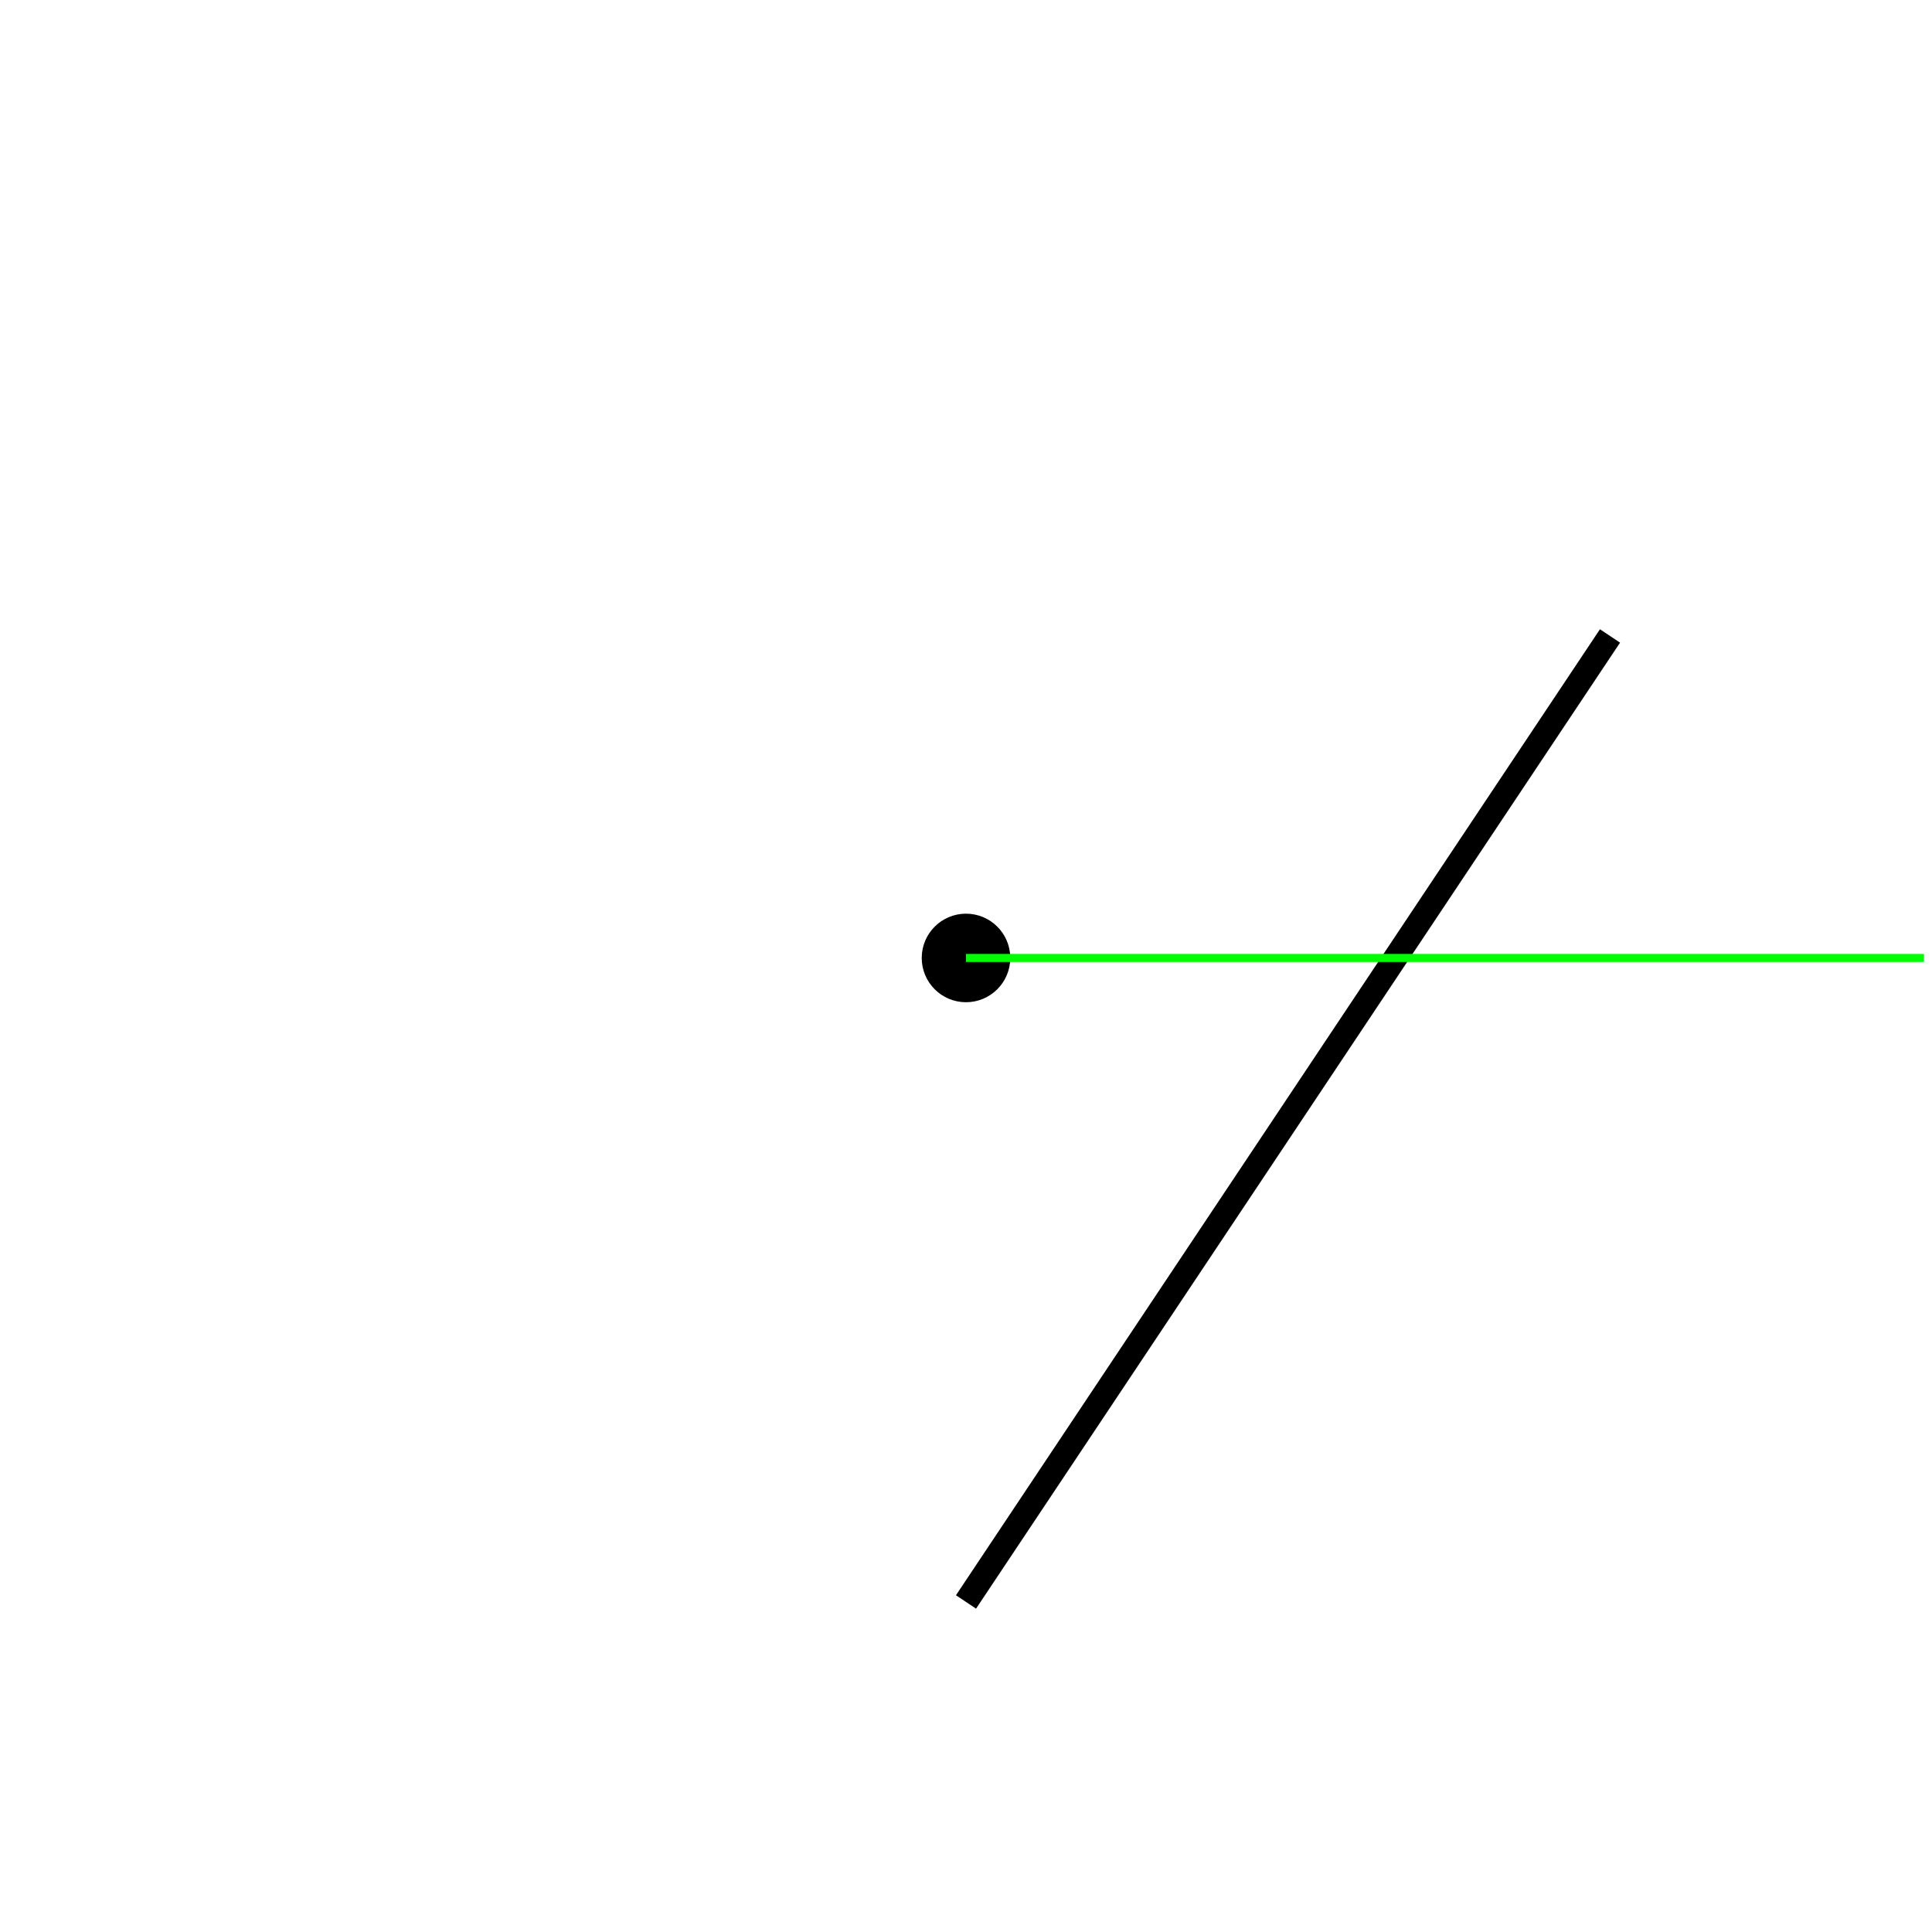
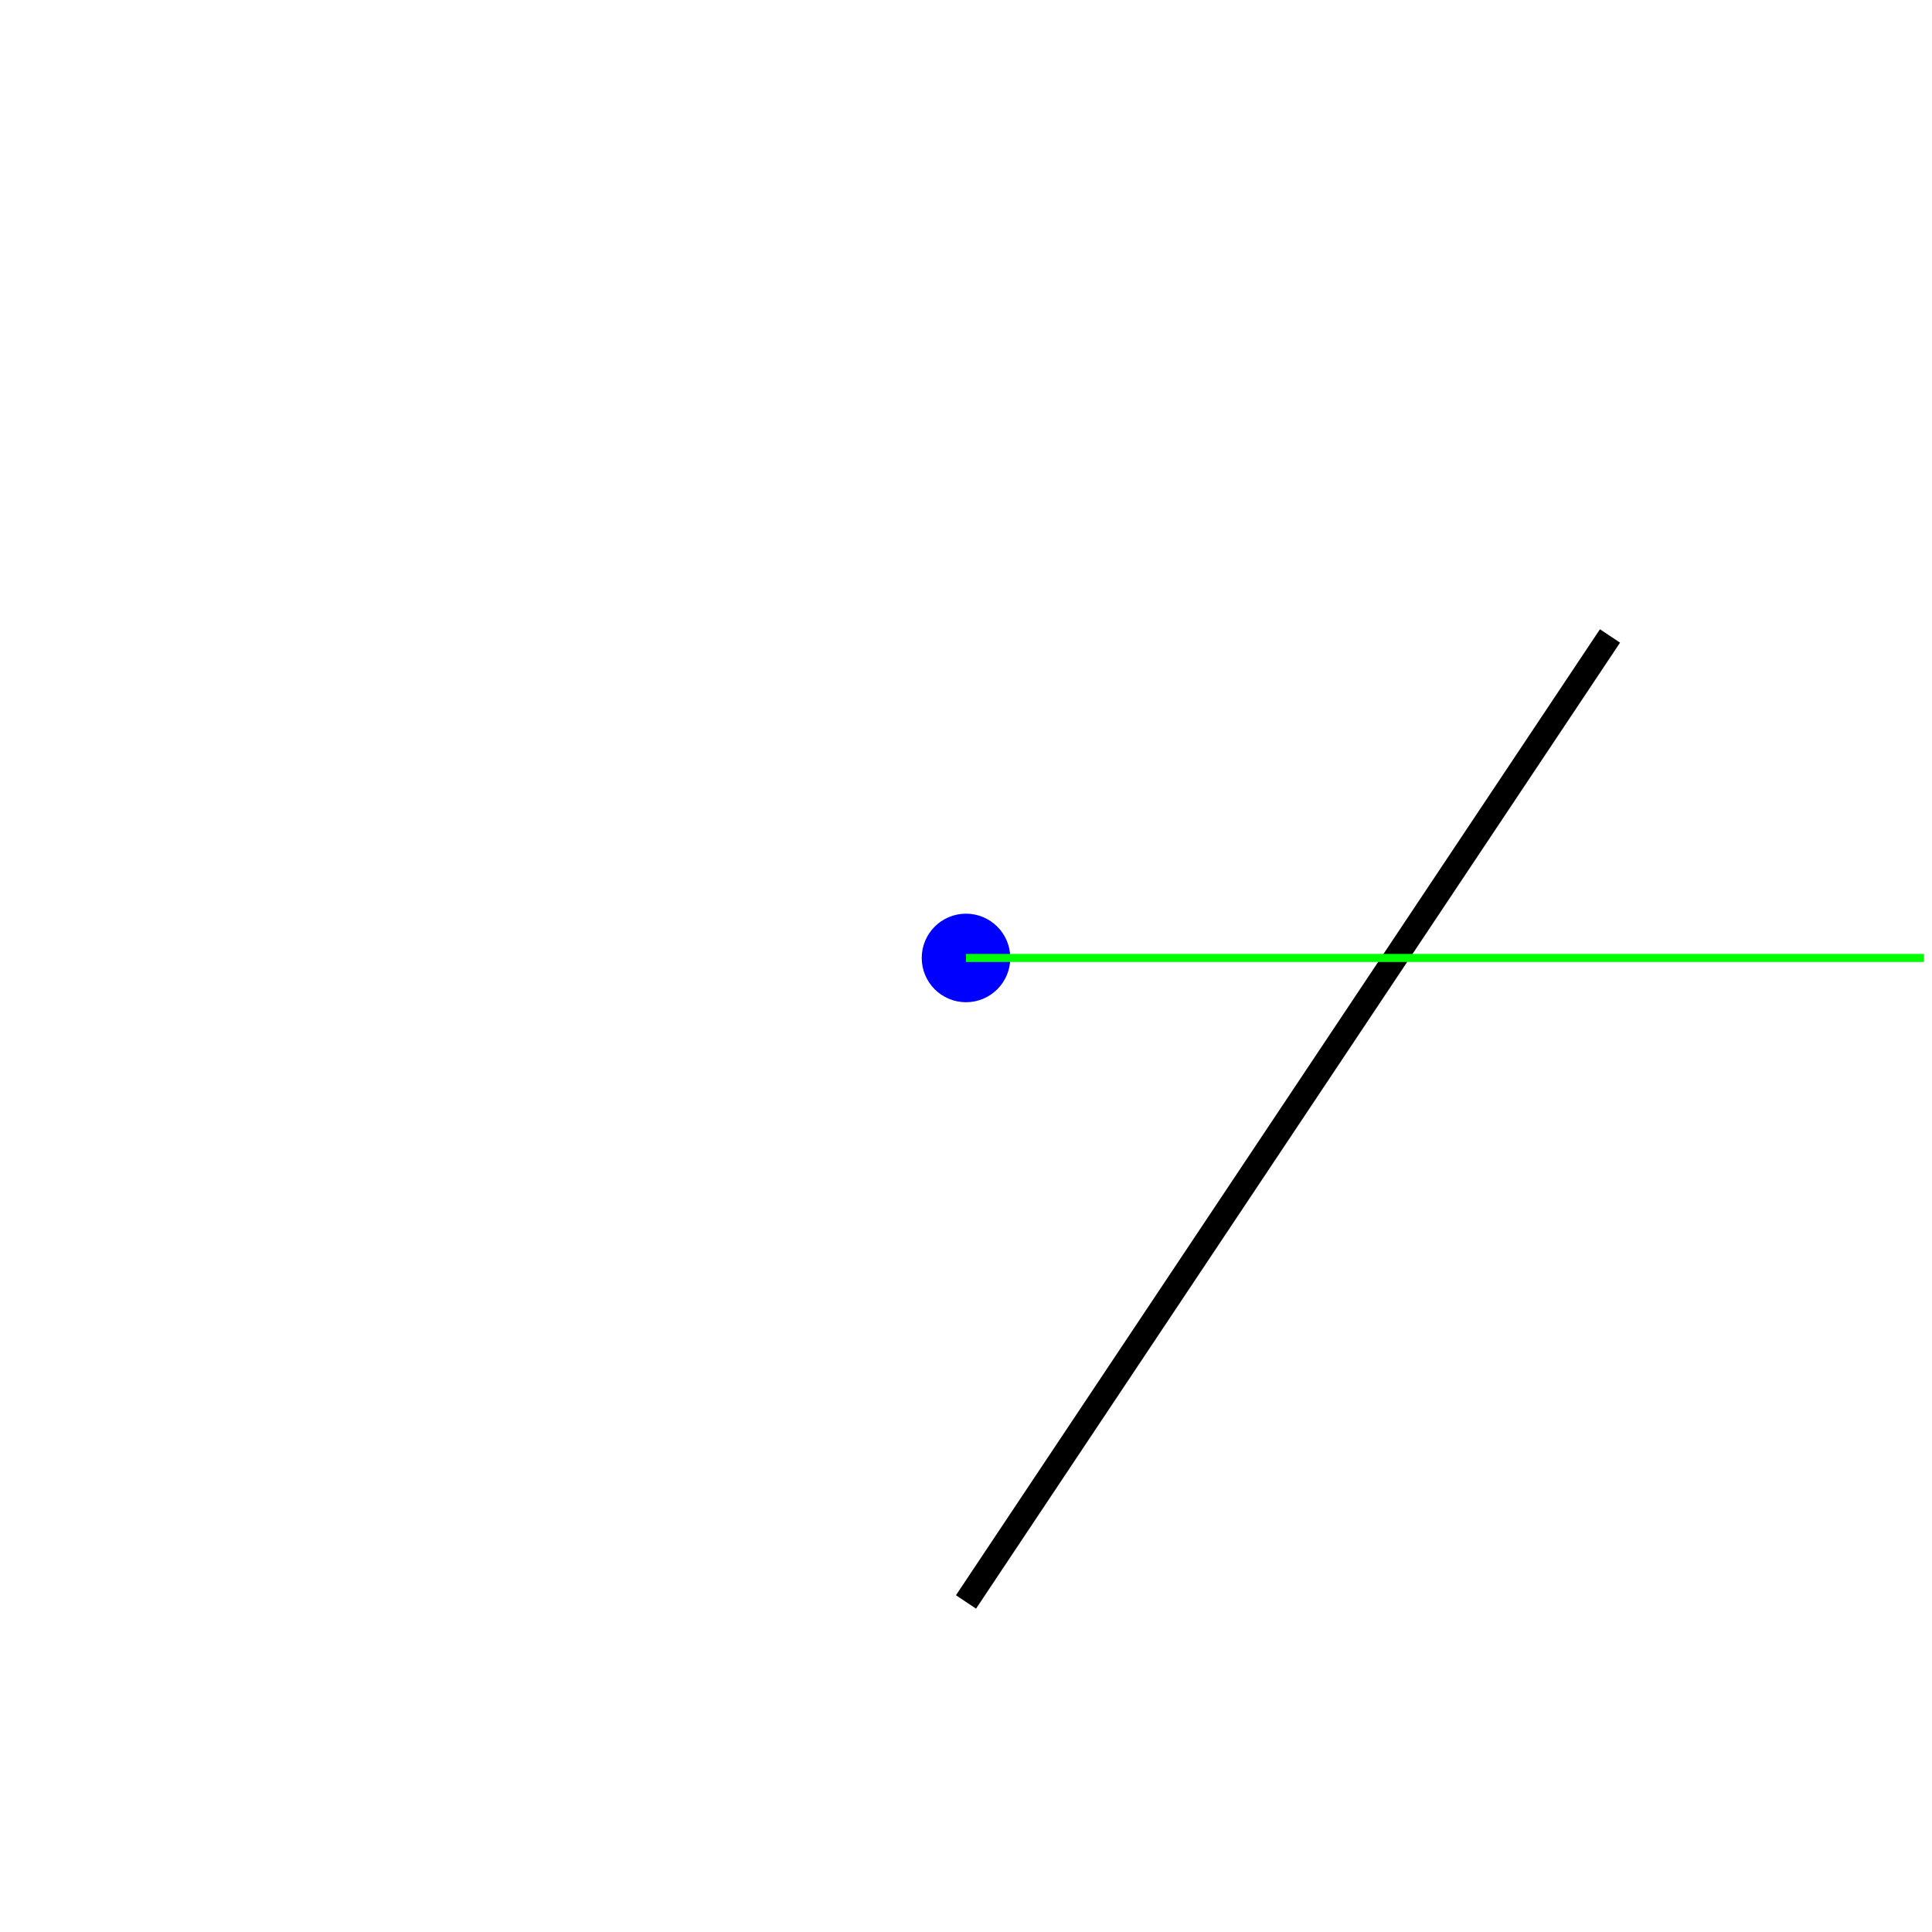
<svg xmlns="http://www.w3.org/2000/svg" version="1.1" width="240" height="240">
  <rect x="0" y="0" width="240" height="240" stroke="#ffffff" fill="#ffffff" />
  <polygon points=" 120,199 200,79 " stroke-width="3" stroke="#000000" fill="none" />
-   <circle cx="120" cy="119" r="5" stroke="#000000" fill="#000000" />
+   <circle cx="120" cy="119" r="5" stroke="#0000ff" fill="#0000ff" />
  <line x1="120" y1="119" x2="239" y2="119" stroke-width="1" stroke="#00ff00" fill="none" />
</svg>
